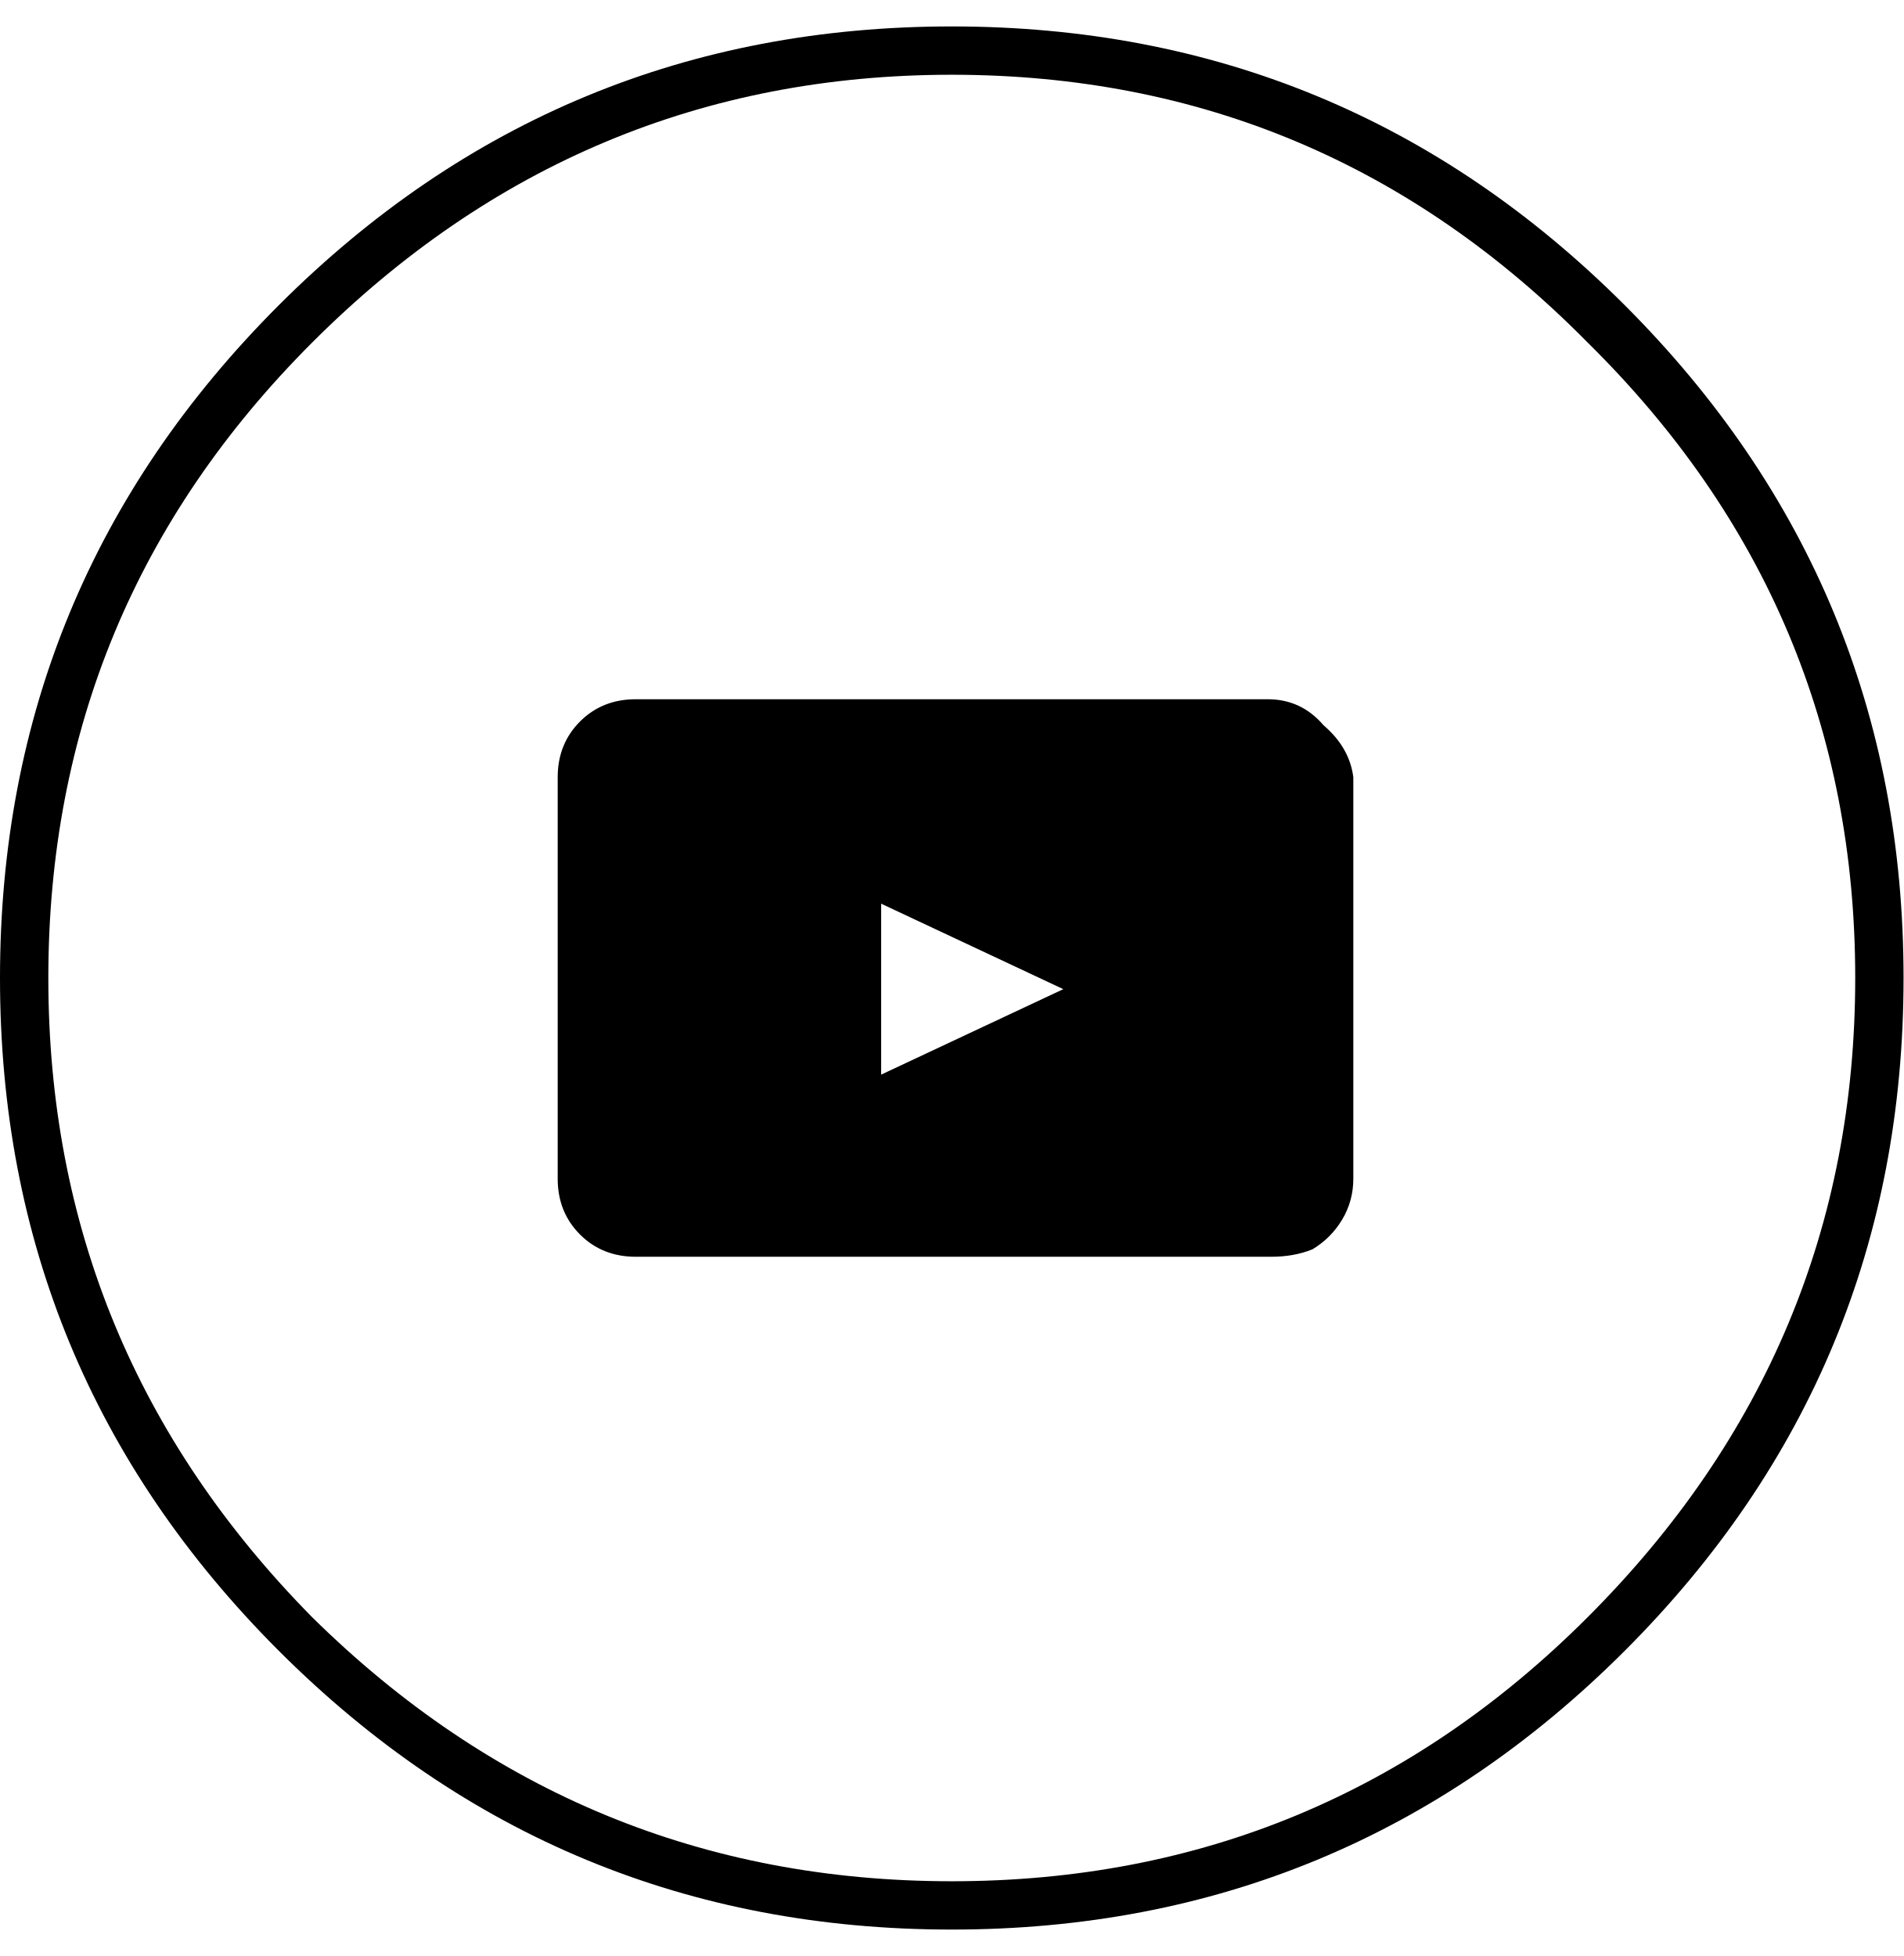
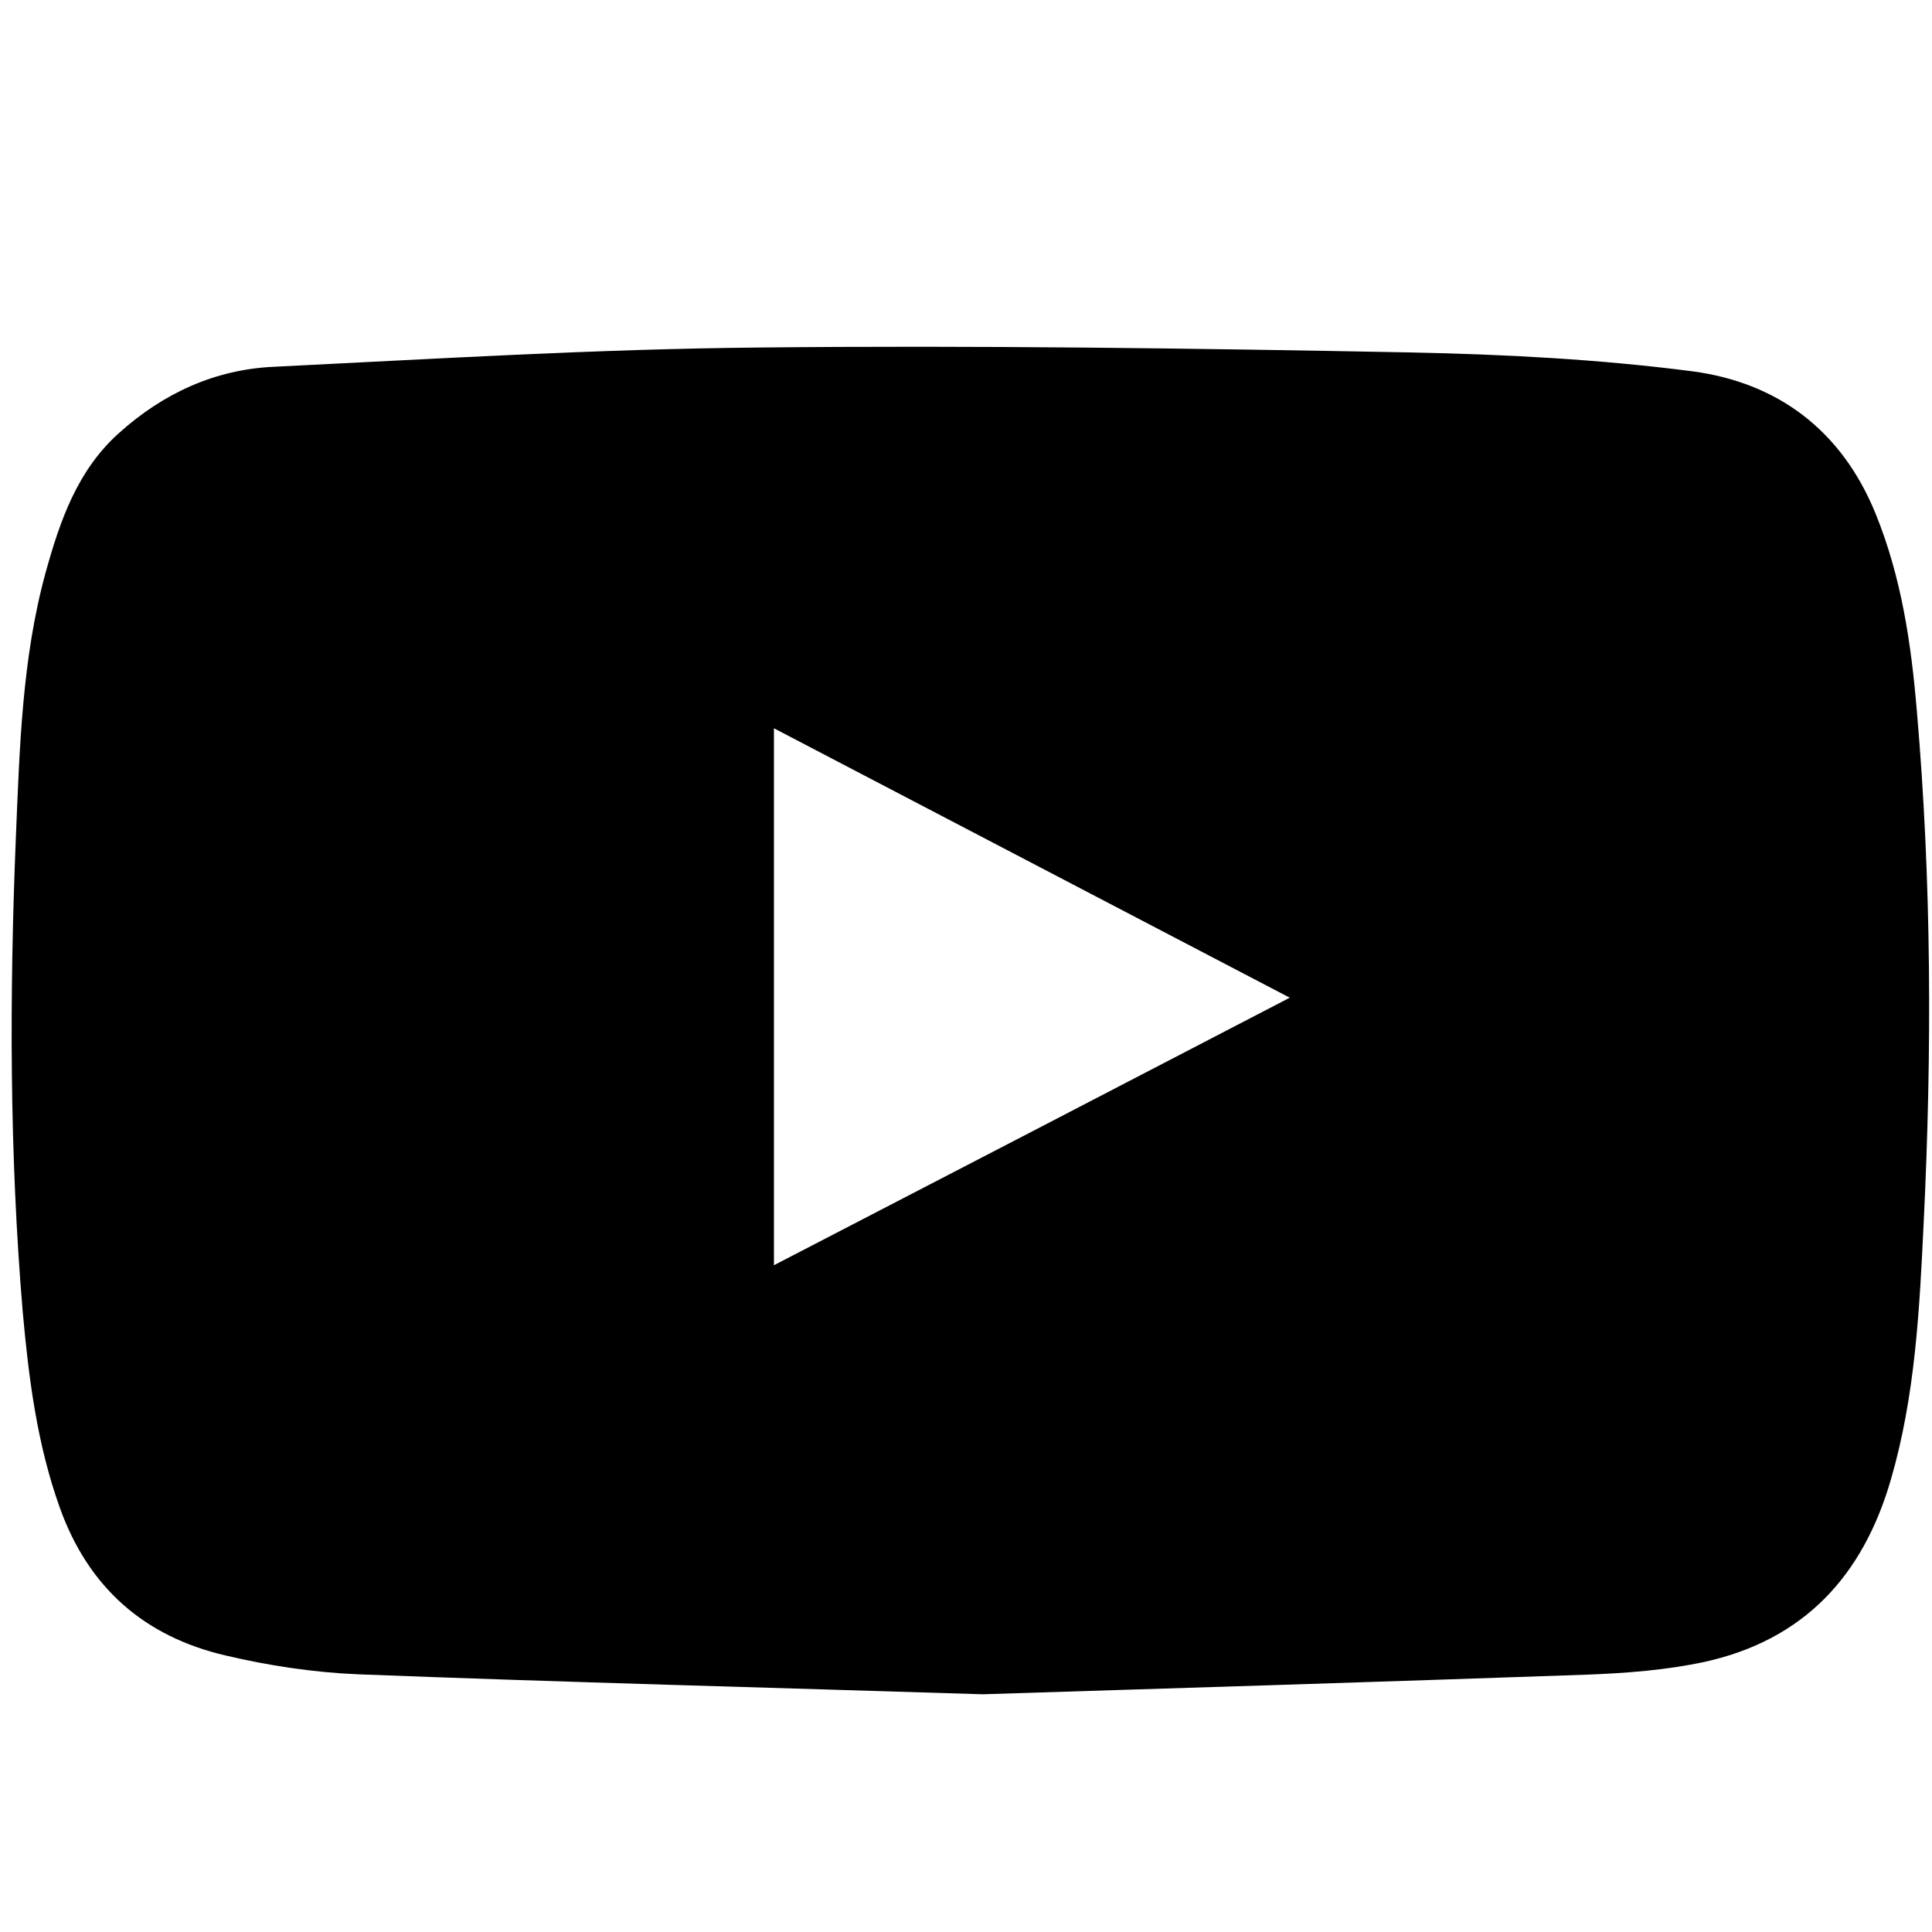
- <svg xmlns="http://www.w3.org/2000/svg" width="36" height="37" viewBox="0 0 36 37" fill="none">
-   <path d="M30.023 6.477C26.695 3.102 22.688 1.414 18 1.414C13.312 1.414 9.281 3.102 5.906 6.477C2.578 9.805 0.914 13.812 0.914 18.5C0.914 23.188 2.578 27.219 5.906 30.594C9.281 33.922 13.312 35.586 18 35.586C22.688 35.586 26.695 33.922 30.023 30.594C33.398 27.219 35.086 23.188 35.086 18.5C35.086 13.812 33.398 9.805 30.023 6.477ZM5.273 5.773C8.789 2.258 13.031 0.5 18 0.5C22.969 0.5 27.211 2.258 30.727 5.773C34.242 9.289 36 13.531 36 18.5C36 23.469 34.242 27.711 30.727 31.227C27.211 34.742 22.969 36.5 18 36.5C13.031 36.5 8.789 34.742 5.273 31.227C1.758 27.711 0 23.469 0 18.5C0 13.531 1.758 9.289 5.273 5.773ZM23.977 13.227C24.398 13.227 24.75 13.391 25.031 13.719C25.359 14 25.547 14.328 25.594 14.703V22.297C25.594 22.578 25.523 22.836 25.383 23.07C25.242 23.305 25.055 23.492 24.82 23.633C24.586 23.727 24.328 23.773 24.047 23.773H12.023C11.602 23.773 11.25 23.633 10.969 23.352C10.688 23.07 10.547 22.719 10.547 22.297V14.703C10.547 14.281 10.688 13.93 10.969 13.648C11.25 13.367 11.602 13.227 12.023 13.227H23.977ZM16.664 20.328L20.109 18.711L16.664 17.094V20.328Z" fill="black" />
+ <svg xmlns="http://www.w3.org/2000/svg" enable-background="new 0 0 512 512" id="Layer_1" version="1.1" viewBox="0 0 512 512" xml:space="preserve">
+   <g>
+     <path d="M260.4,449c-57.1-1.8-111.4-3.2-165.7-5.3c-11.7-0.5-23.6-2.3-35-5c-21.4-5-36.2-17.9-43.8-39c-6.1-17-8.3-34.5-9.9-52.3   C2.5,305.6,2.5,263.8,4.2,222c1-23.6,1.6-47.4,7.9-70.3c3.8-13.7,8.4-27.1,19.5-37c11.7-10.5,25.4-16.8,41-17.5   c42.8-2.1,85.5-4.7,128.3-5.1c57.6-0.6,115.3,0.2,172.9,1.3c24.9,0.5,50,1.8,74.7,5c22.6,3,39.5,15.6,48.5,37.6   c6.9,16.9,9.5,34.6,11,52.6c3.9,45.1,4,90.2,1.8,135.3c-1.1,22.9-2.2,45.9-8.7,68.2c-7.4,25.6-23.1,42.5-49.3,48.3   c-10.2,2.2-20.8,3-31.2,3.4C366.2,445.7,311.9,447.4,260.4,449z M205.1,335.3c45.6-23.6,90.7-47,136.7-70.9   c-45.9-24-91-47.5-136.7-71.4C205.1,240.7,205.1,287.6,205.1,335.3z" />
+   </g>
</svg>
